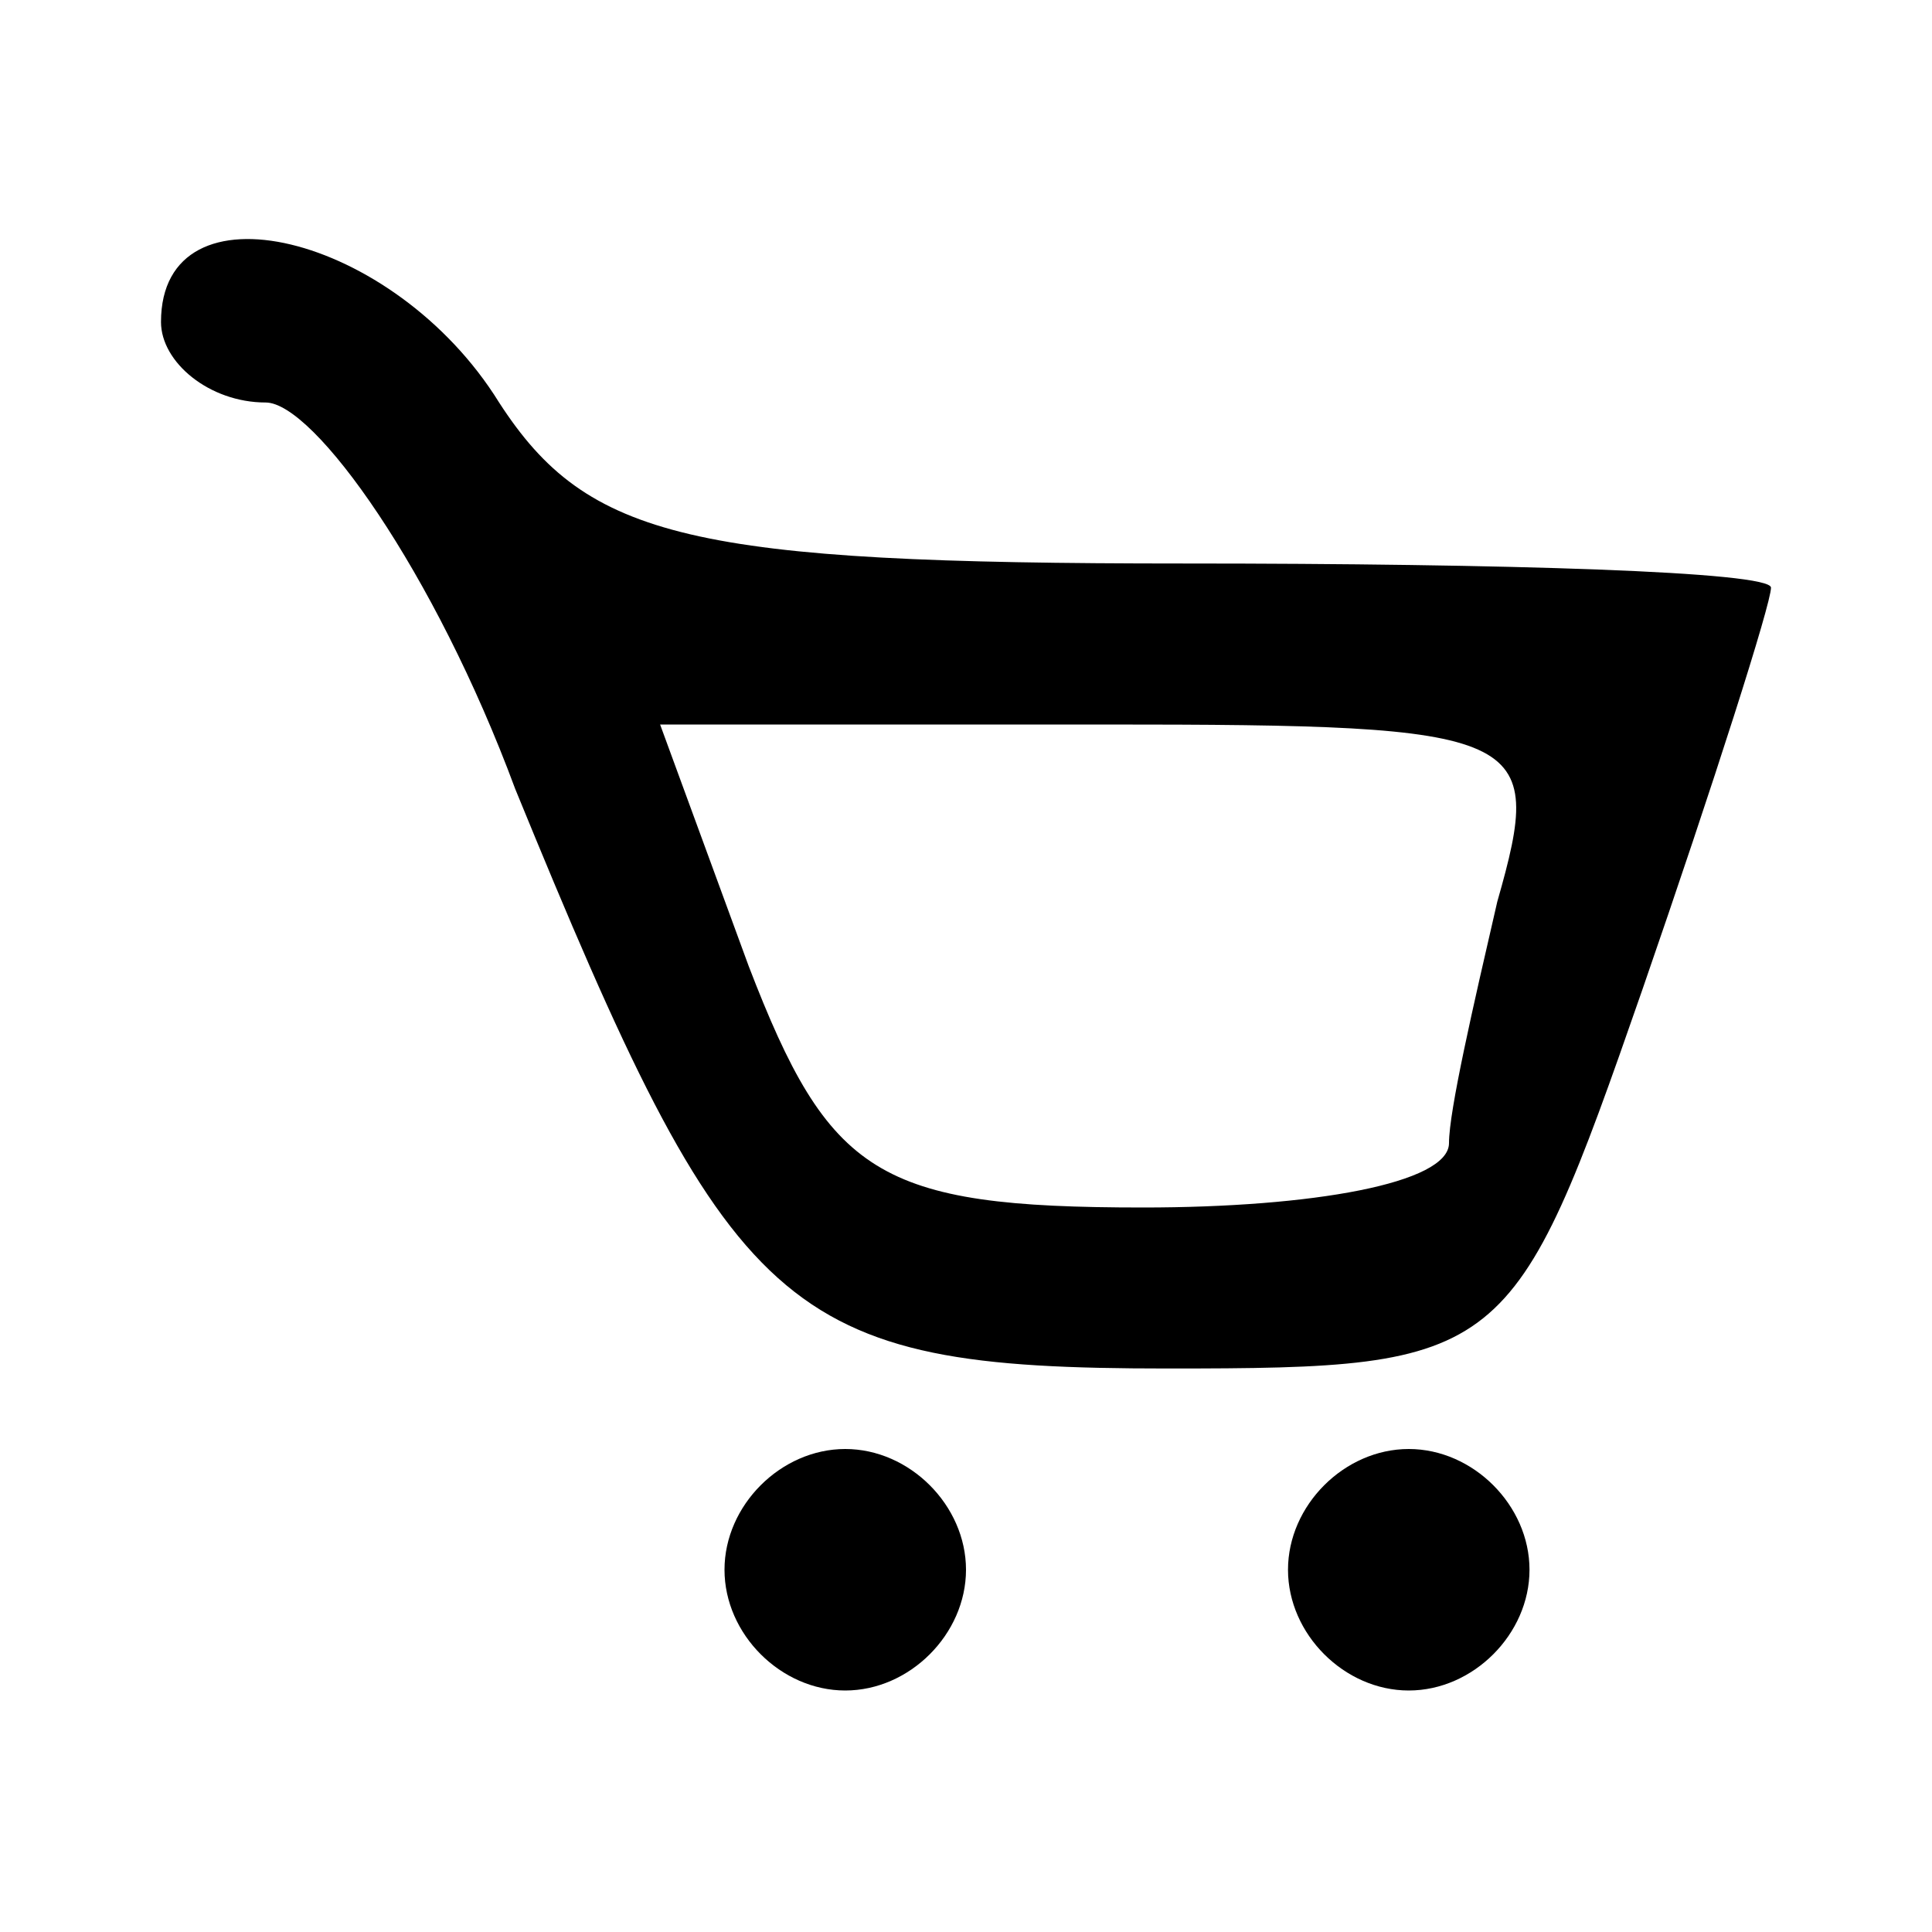
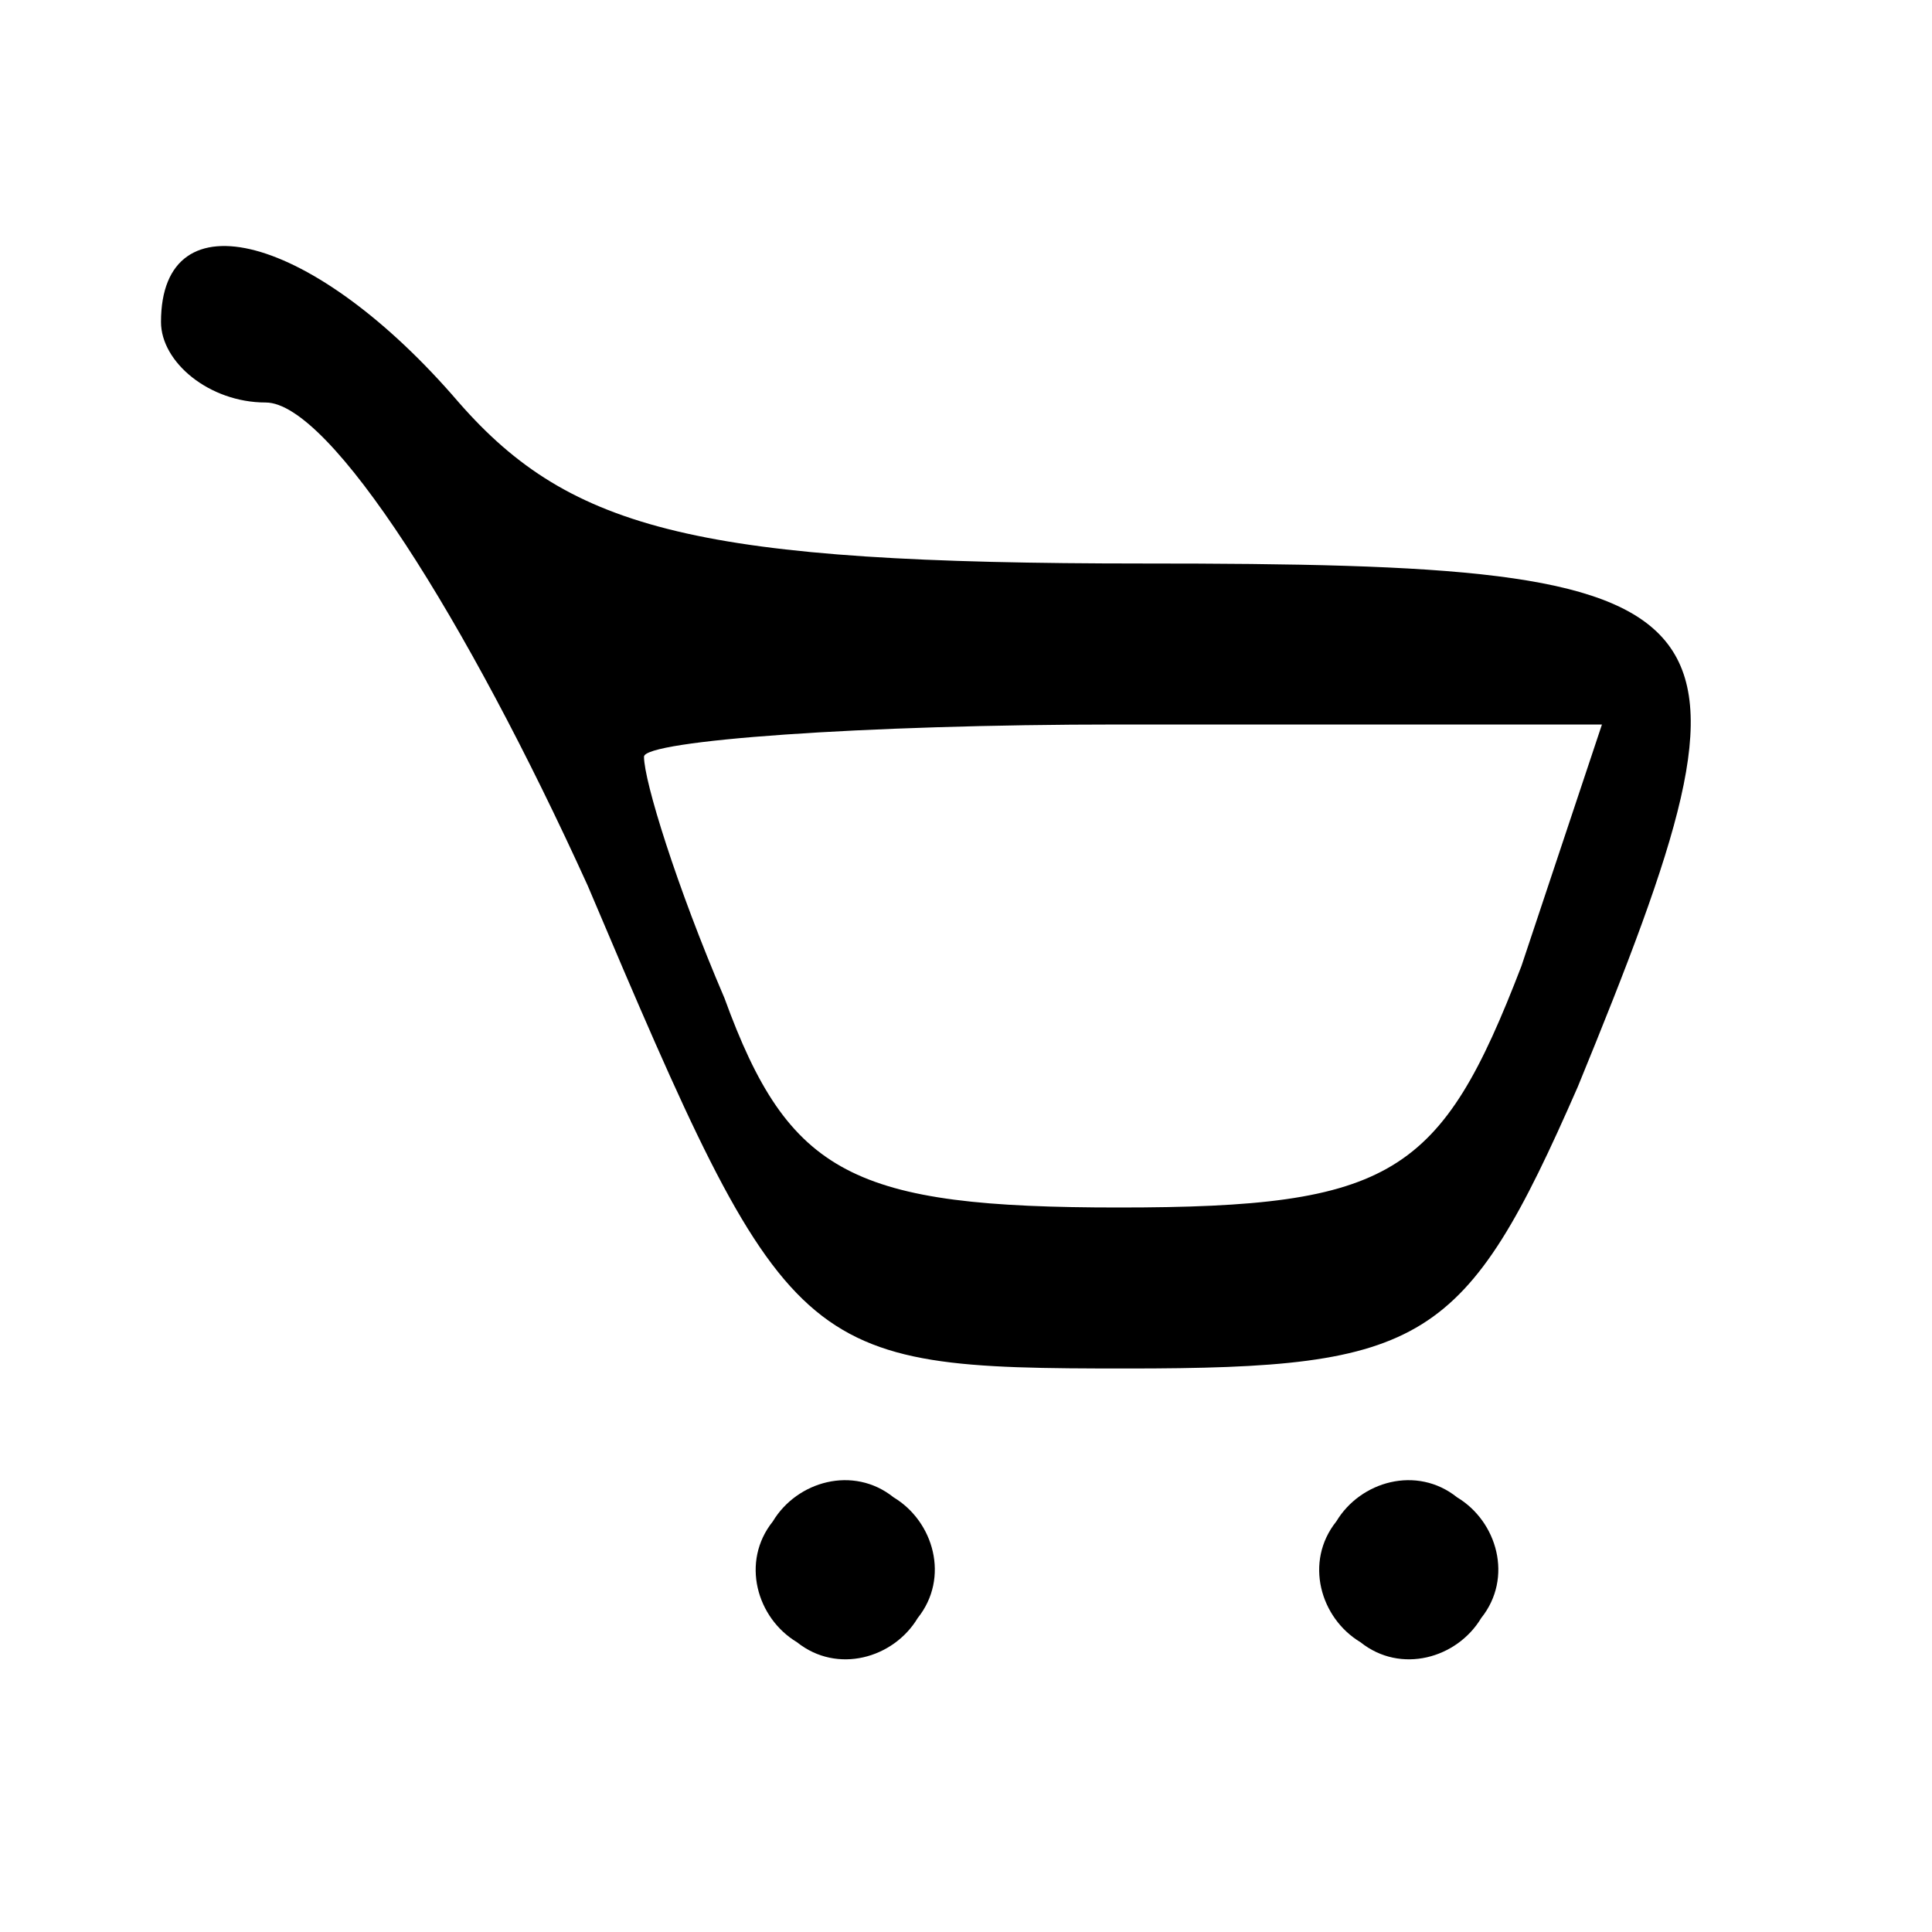
<svg xmlns="http://www.w3.org/2000/svg" version="1.0" width="24pt" height="24pt" viewBox="0 0 24 24" preserveAspectRatio="xMidYMid meet">
  <g transform="translate(0,24) scale(0.1,-0.1)" fill="#000000" stroke="none">
-     <path d="M20 200 c0 -5 6 -10 13 -10 6 0 21 -21 31 -48 27 -66 33 -72 81 -72 42 0 43 1 59 47 9 26 16 48 16 50 0 2 -33 3 -73 3 -61 0 -74 3 -85 20 -13 21 -42 28 -42 10z m166 -72 c-3 -13 -6 -26 -6 -30 0 -5 -17 -8 -38 -8 -33 0 -39 4 -49 30 l-11 30 55 0 c53 0 55 -1 49 -22z" />
-     <path d="M90 45 c0 -8 7 -15 15 -15 8 0 15 7 15 15 0 8 -7 15 -15 15 -8 0 -15 -7 -15 -15z" />
-     <path d="M160 45 c0 -8 7 -15 15 -15 8 0 15 7 15 15 0 8 -7 15 -15 15 -8 0 -15 -7 -15 -15z" />
+     <path d="M20 200 c0 -5 6 -10 13 -10 8 0 25 -27 40 -60 25 -59 26 -60 67 -60 37 0 42 3 56 35 25 61 22 65 -54 65 -55 0 -71 4 -85 20 -18 21 -37 26 -37 10z m169 -80 c-10 -26 -16 -30 -50 -30 -33 0 -41 4 -49 26 -6 14 -10 27 -10 30 0 2 27 4 59 4 l60 0 -10 -30z" />
+     <path d="M96 51 c-4 -5 -2 -12 3 -15 5 -4 12 -2 15 3 4 5 2 12 -3 15 -5 4 -12 2 -15 -3z" />
+     <path d="M166 51 c-4 -5 -2 -12 3 -15 5 -4 12 -2 15 3 4 5 2 12 -3 15 -5 4 -12 2 -15 -3z" />
  </g>
</svg>
